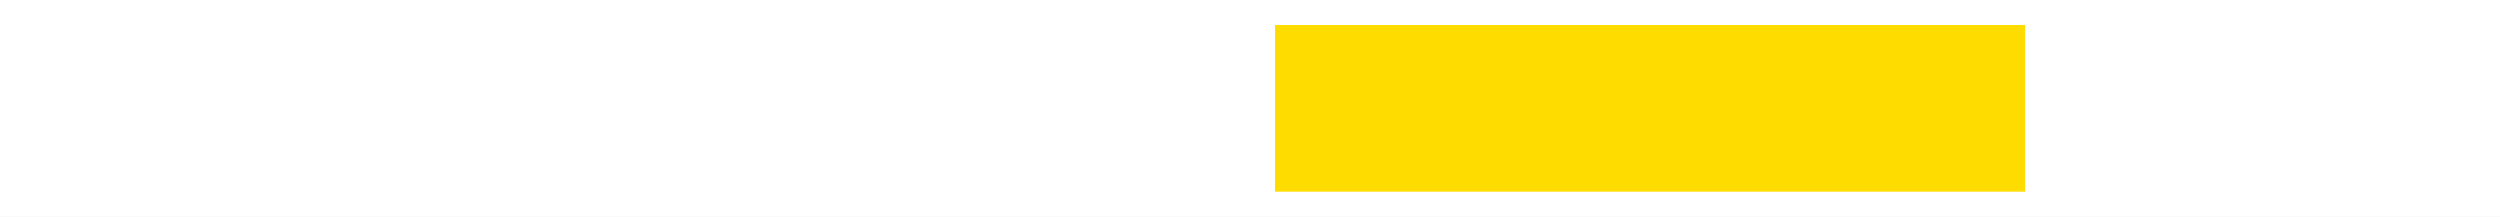
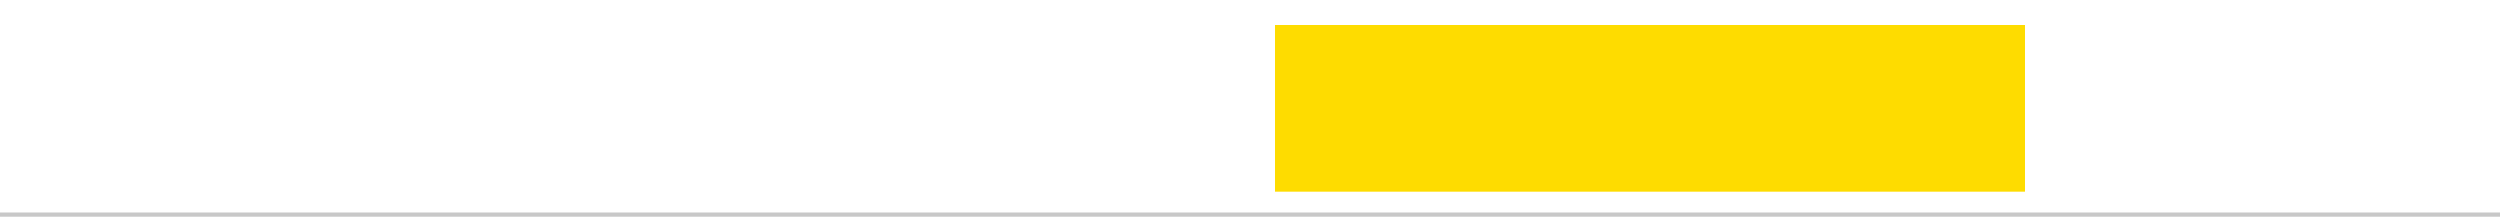
<svg xmlns="http://www.w3.org/2000/svg" width="600" height="52" viewBox="0 0 600 52" fill="none">
-   <rect width="600" height="52" fill="white" />
+   <mask id="path-1-inside-1_10_216" fill="white">
+     <path d="M0 0H600V52H0V0Z" />
+   </mask>
+   <path d="M0 0H600V52H0V0Z" fill="white" />
+   <path d="M600 52V51H0V52V53H600V52Z" fill="#C8C8C8" mask="url(#path-1-inside-1_10_216)" />
  <rect x="306" y="6" width="180" height="40" fill="#FEDC00" />
</svg>
